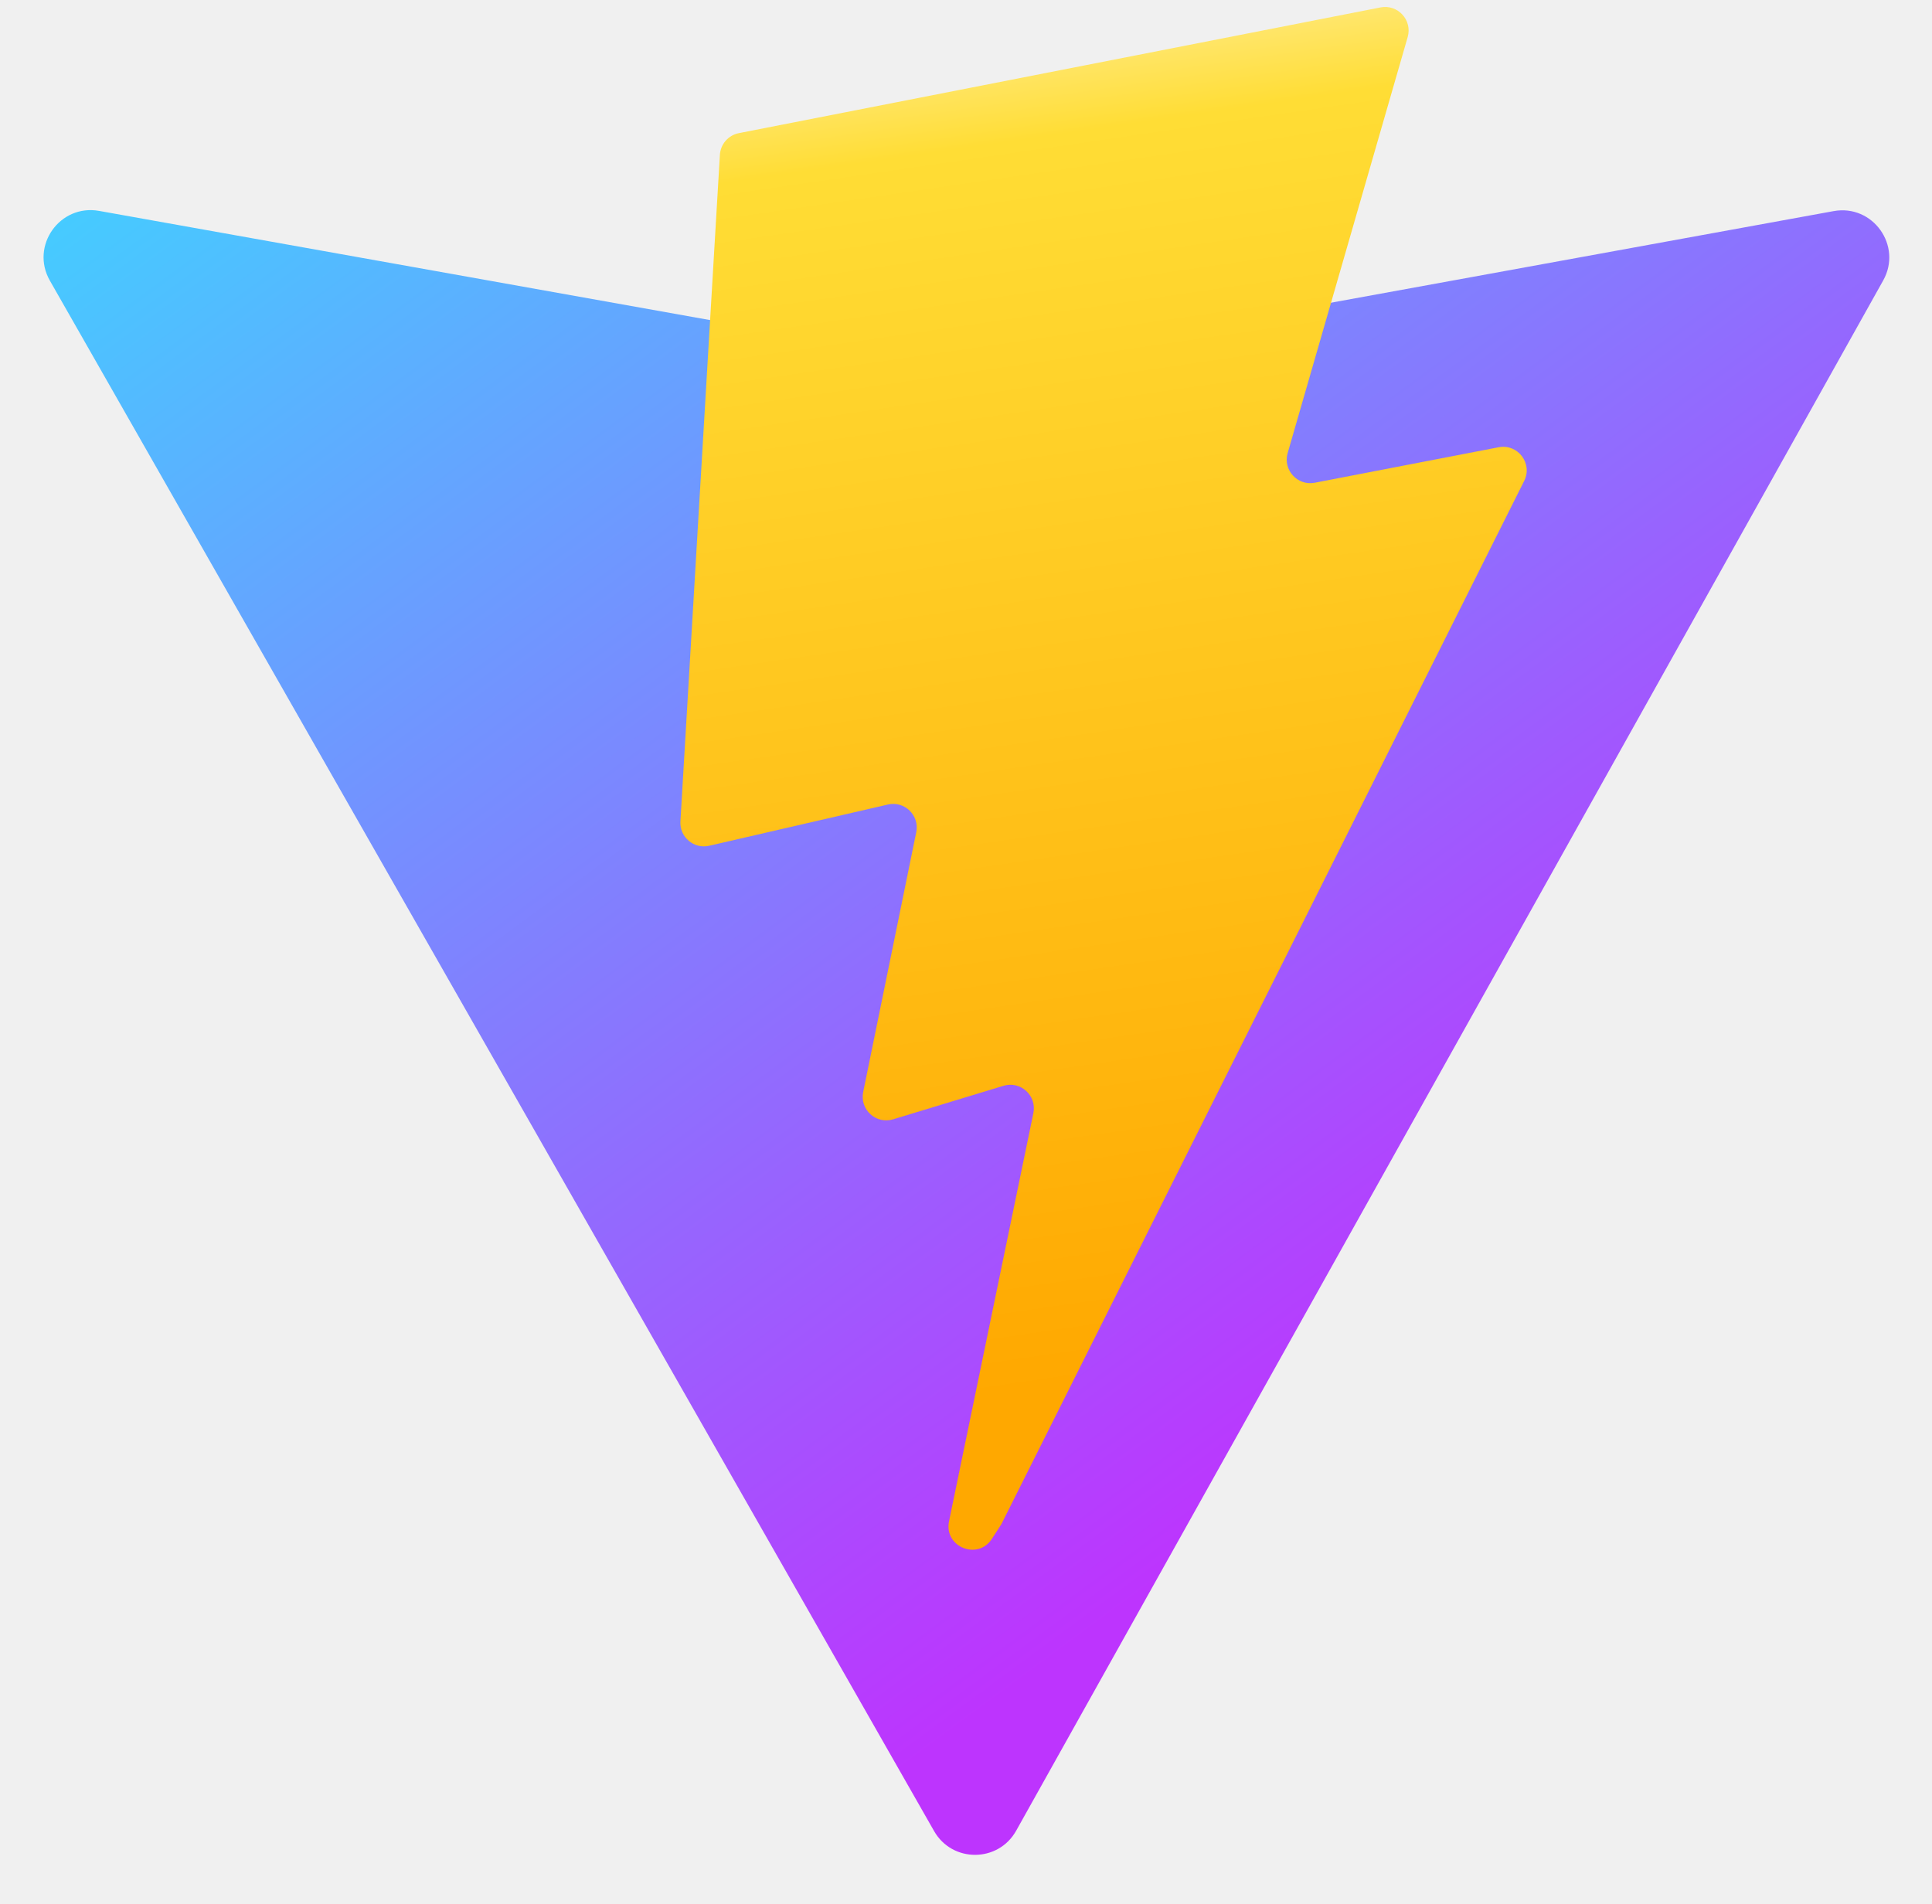
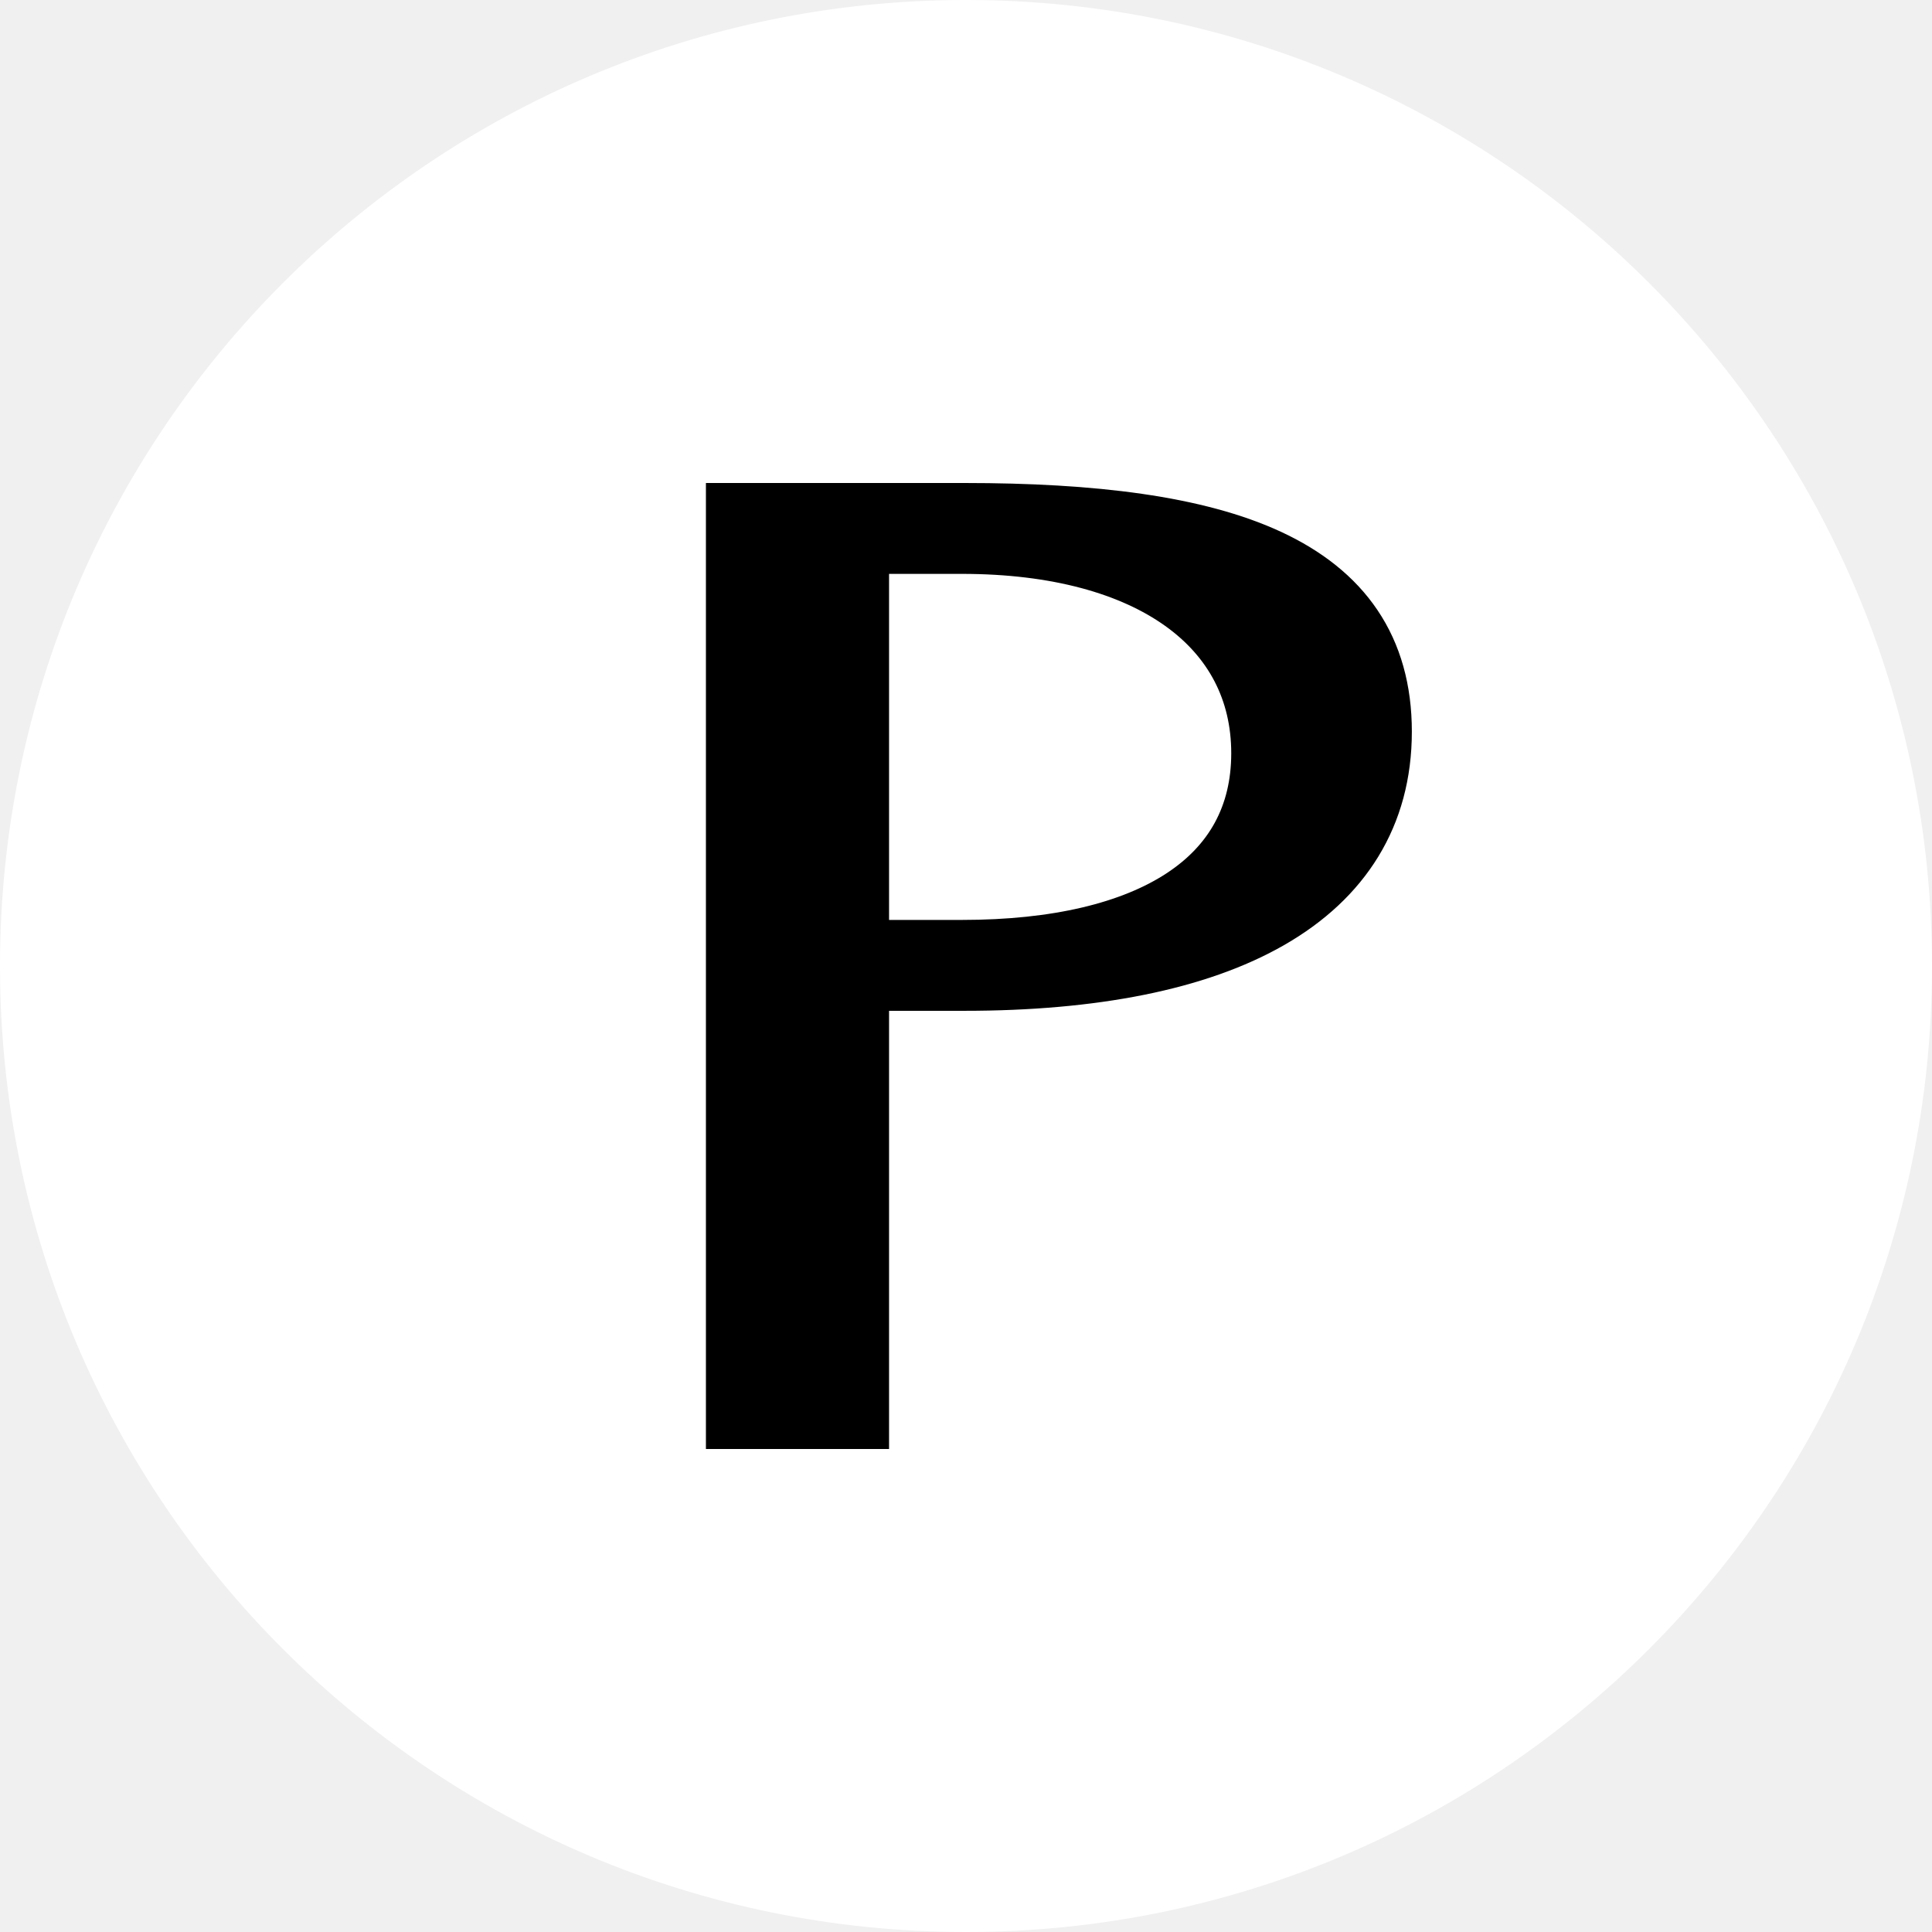
- <svg xmlns="http://www.w3.org/2000/svg" width="410" height="404" viewBox="0 0 410 404" fill="none">
-   <path d="M399.641 59.525L215.643 388.545C211.844 395.338 202.084 395.378 198.228 388.618L10.582 59.556C6.381 52.19 12.68 43.267 21.028 44.759L205.223 77.682C206.398 77.892 207.601 77.89 208.776 77.676L389.119 44.806C397.439 43.289 403.768 52.143 399.641 59.525Z" fill="url(#paint0_linear)" />
-   <path d="M292.965 1.574L156.801 28.255C154.563 28.694 152.906 30.59 152.771 32.866L144.395 174.33C144.198 177.662 147.258 180.248 150.51 179.498L188.42 170.749C191.967 169.931 195.172 173.055 194.443 176.622L183.18 231.775C182.422 235.487 185.907 238.661 189.532 237.56L212.947 230.446C216.577 229.344 220.065 232.527 219.297 236.242L201.398 322.875C200.278 328.294 207.486 331.249 210.492 326.603L212.5 323.5L323.454 102.072C325.312 98.365 322.108 94.137 318.036 94.923L279.014 102.454C275.347 103.161 272.227 99.746 273.262 96.158L298.731 7.867C299.767 4.273 296.636 0.855 292.965 1.574Z" fill="url(#paint1_linear)" />
-   <defs>
-     <linearGradient id="paint0_linear" x1="6" y1="33" x2="235" y2="344" gradientUnits="userSpaceOnUse">
-       <stop stop-color="#41D1FF" />
-       <stop offset="1" stop-color="#BD34FE" />
-     </linearGradient>
-     <linearGradient id="paint1_linear" x1="194.651" y1="8.818" x2="236.076" y2="292.989" gradientUnits="userSpaceOnUse">
-       <stop stop-color="#FFEA83" />
-       <stop offset="0.083" stop-color="#FFDD35" />
-       <stop offset="1" stop-color="#FFA800" />
-     </linearGradient>
-   </defs>
+ <svg xmlns="http://www.w3.org/2000/svg" width="52" height="52" viewBox="0 0 52 52" fill="none">
+   <circle cx="26" cy="26" r="26" fill="white" />
+   <path d="M19.5 38V38.5H20H22.929H23.429V38V26.706H25.958C29.448 26.706 32.31 26.153 34.316 25.002C36.354 23.833 37.5 22.048 37.5 19.691C37.5 18.528 37.22 17.531 36.66 16.7C36.102 15.872 35.288 15.242 34.278 14.772C32.276 13.841 29.422 13.5 25.958 13.5H20H19.5V14V38ZM23.429 25.26V14.946H25.891C28.4 14.946 30.348 15.506 31.655 16.442C32.946 17.366 33.639 18.674 33.639 20.274C33.639 21.868 32.952 23.084 31.672 23.923C30.367 24.779 28.414 25.26 25.891 25.26H23.429Z" fill="black" stroke="black" />
</svg>
